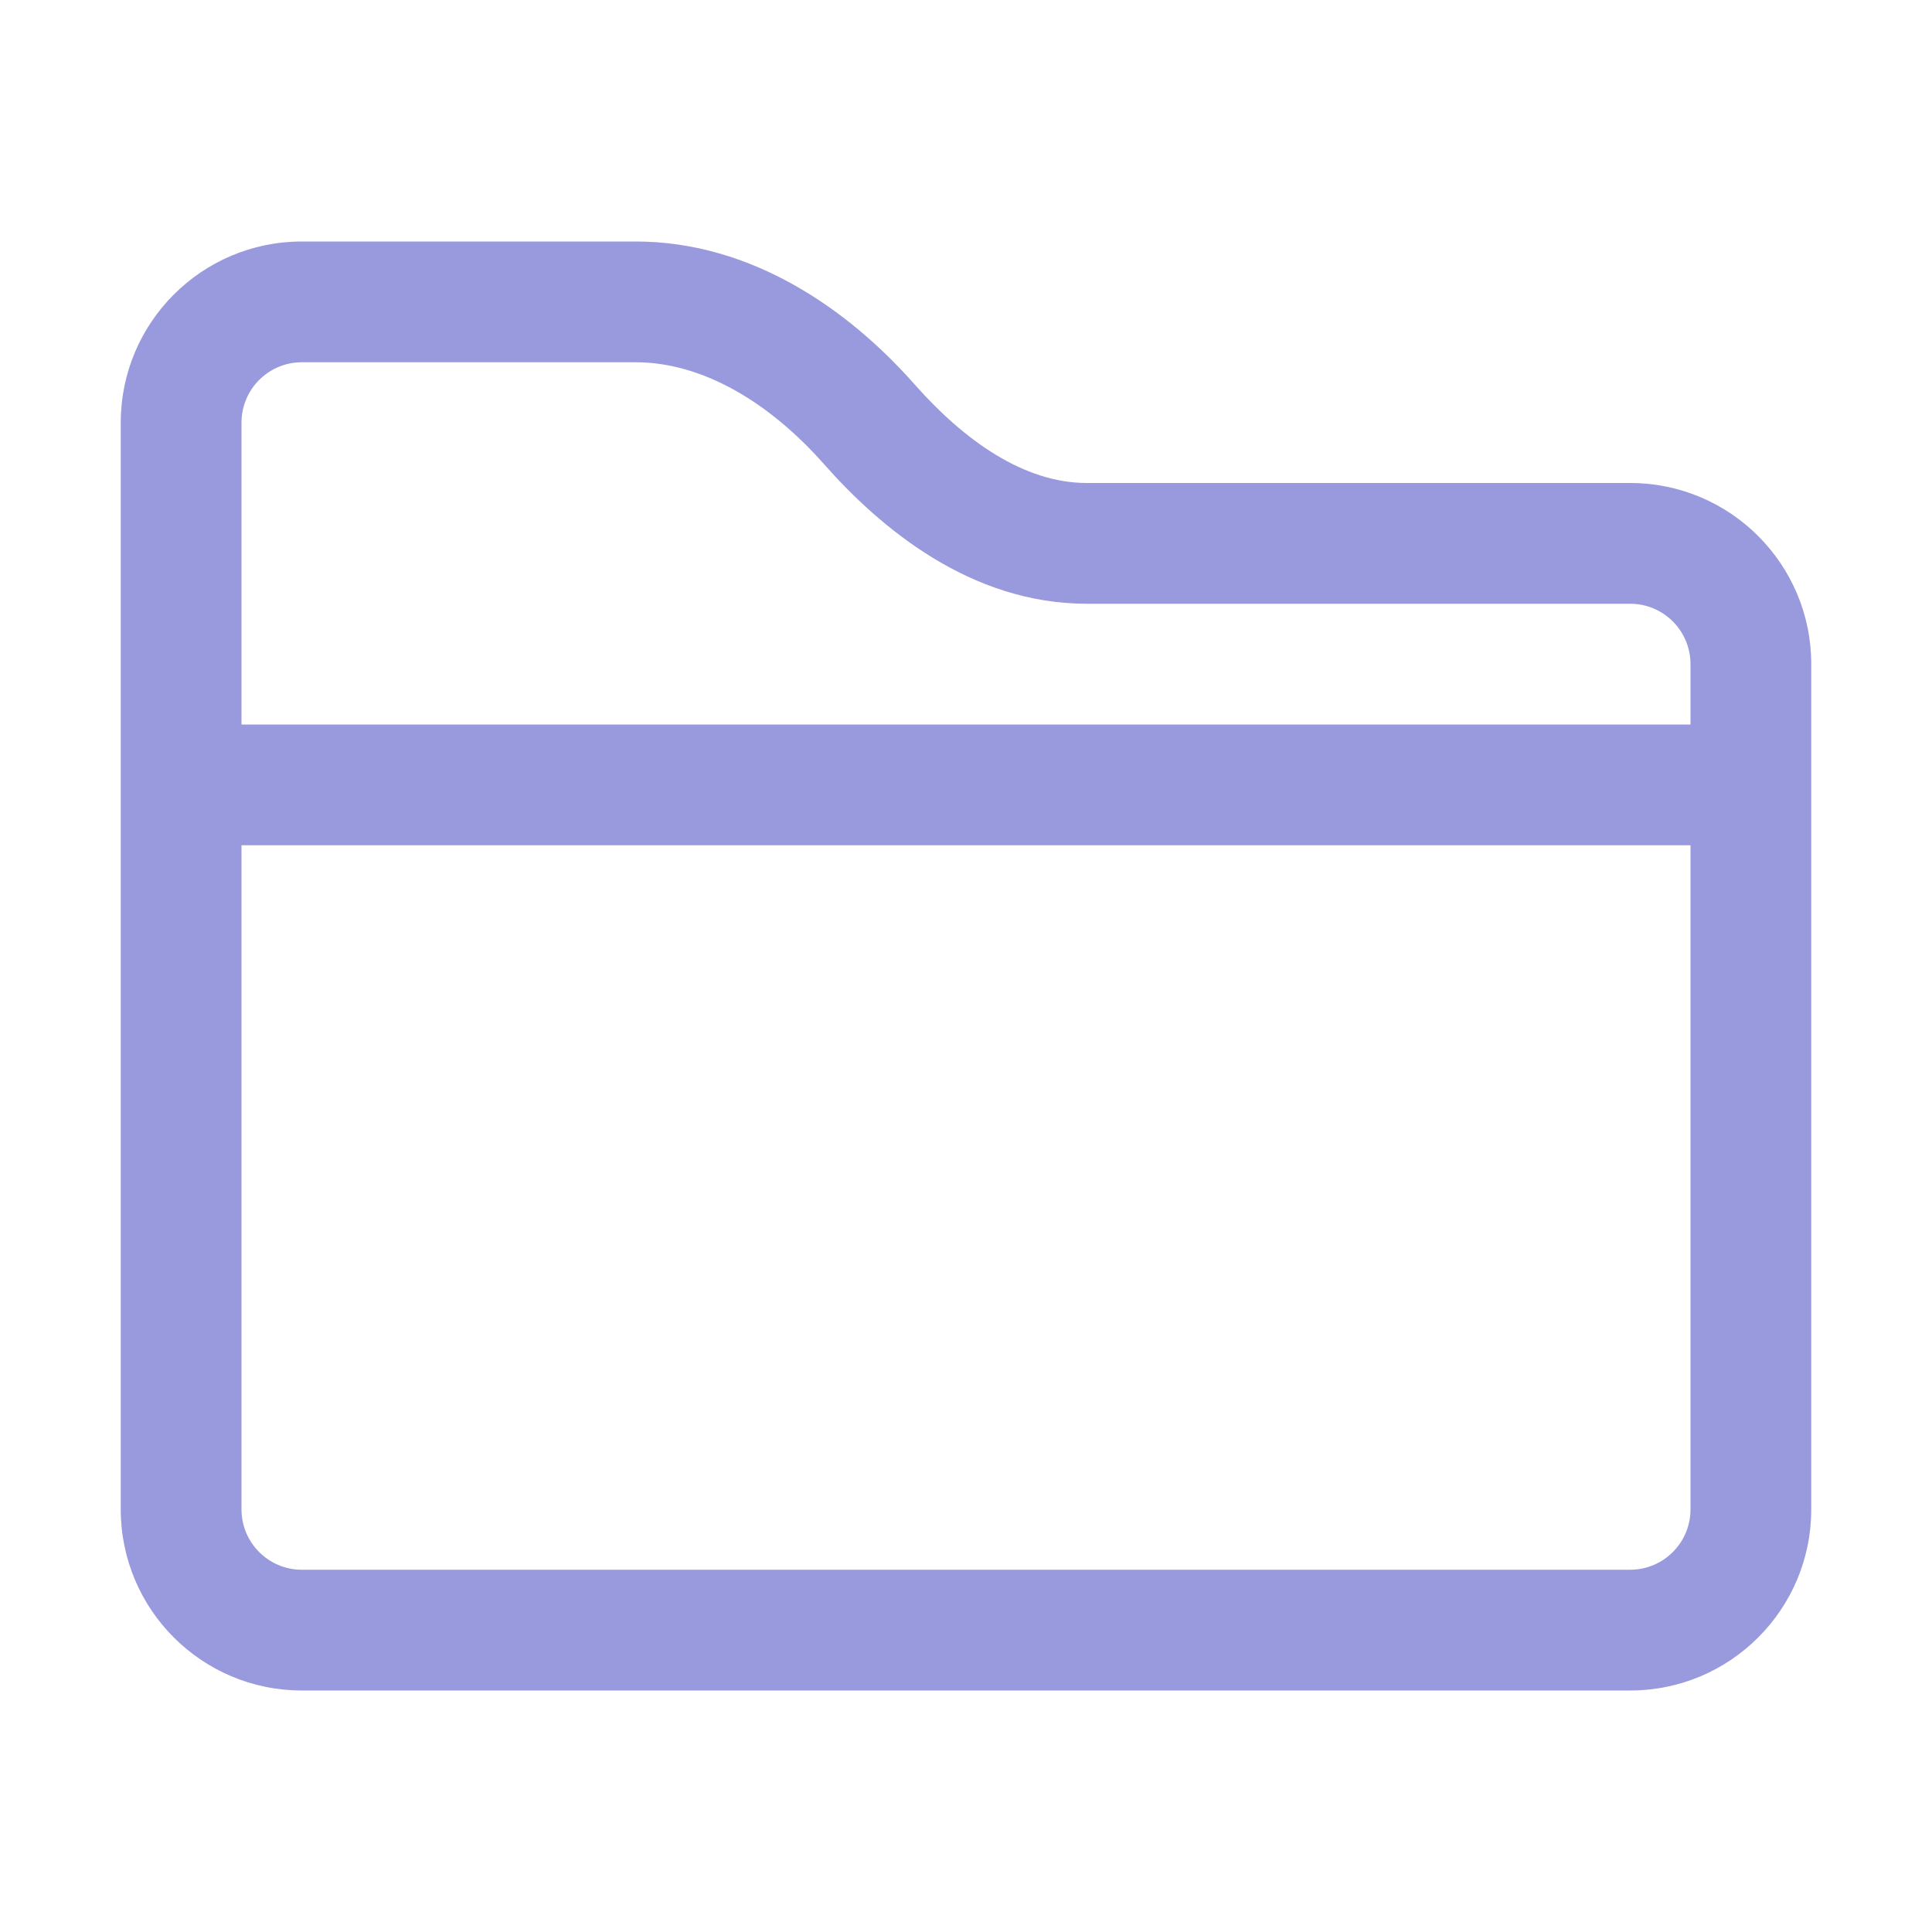
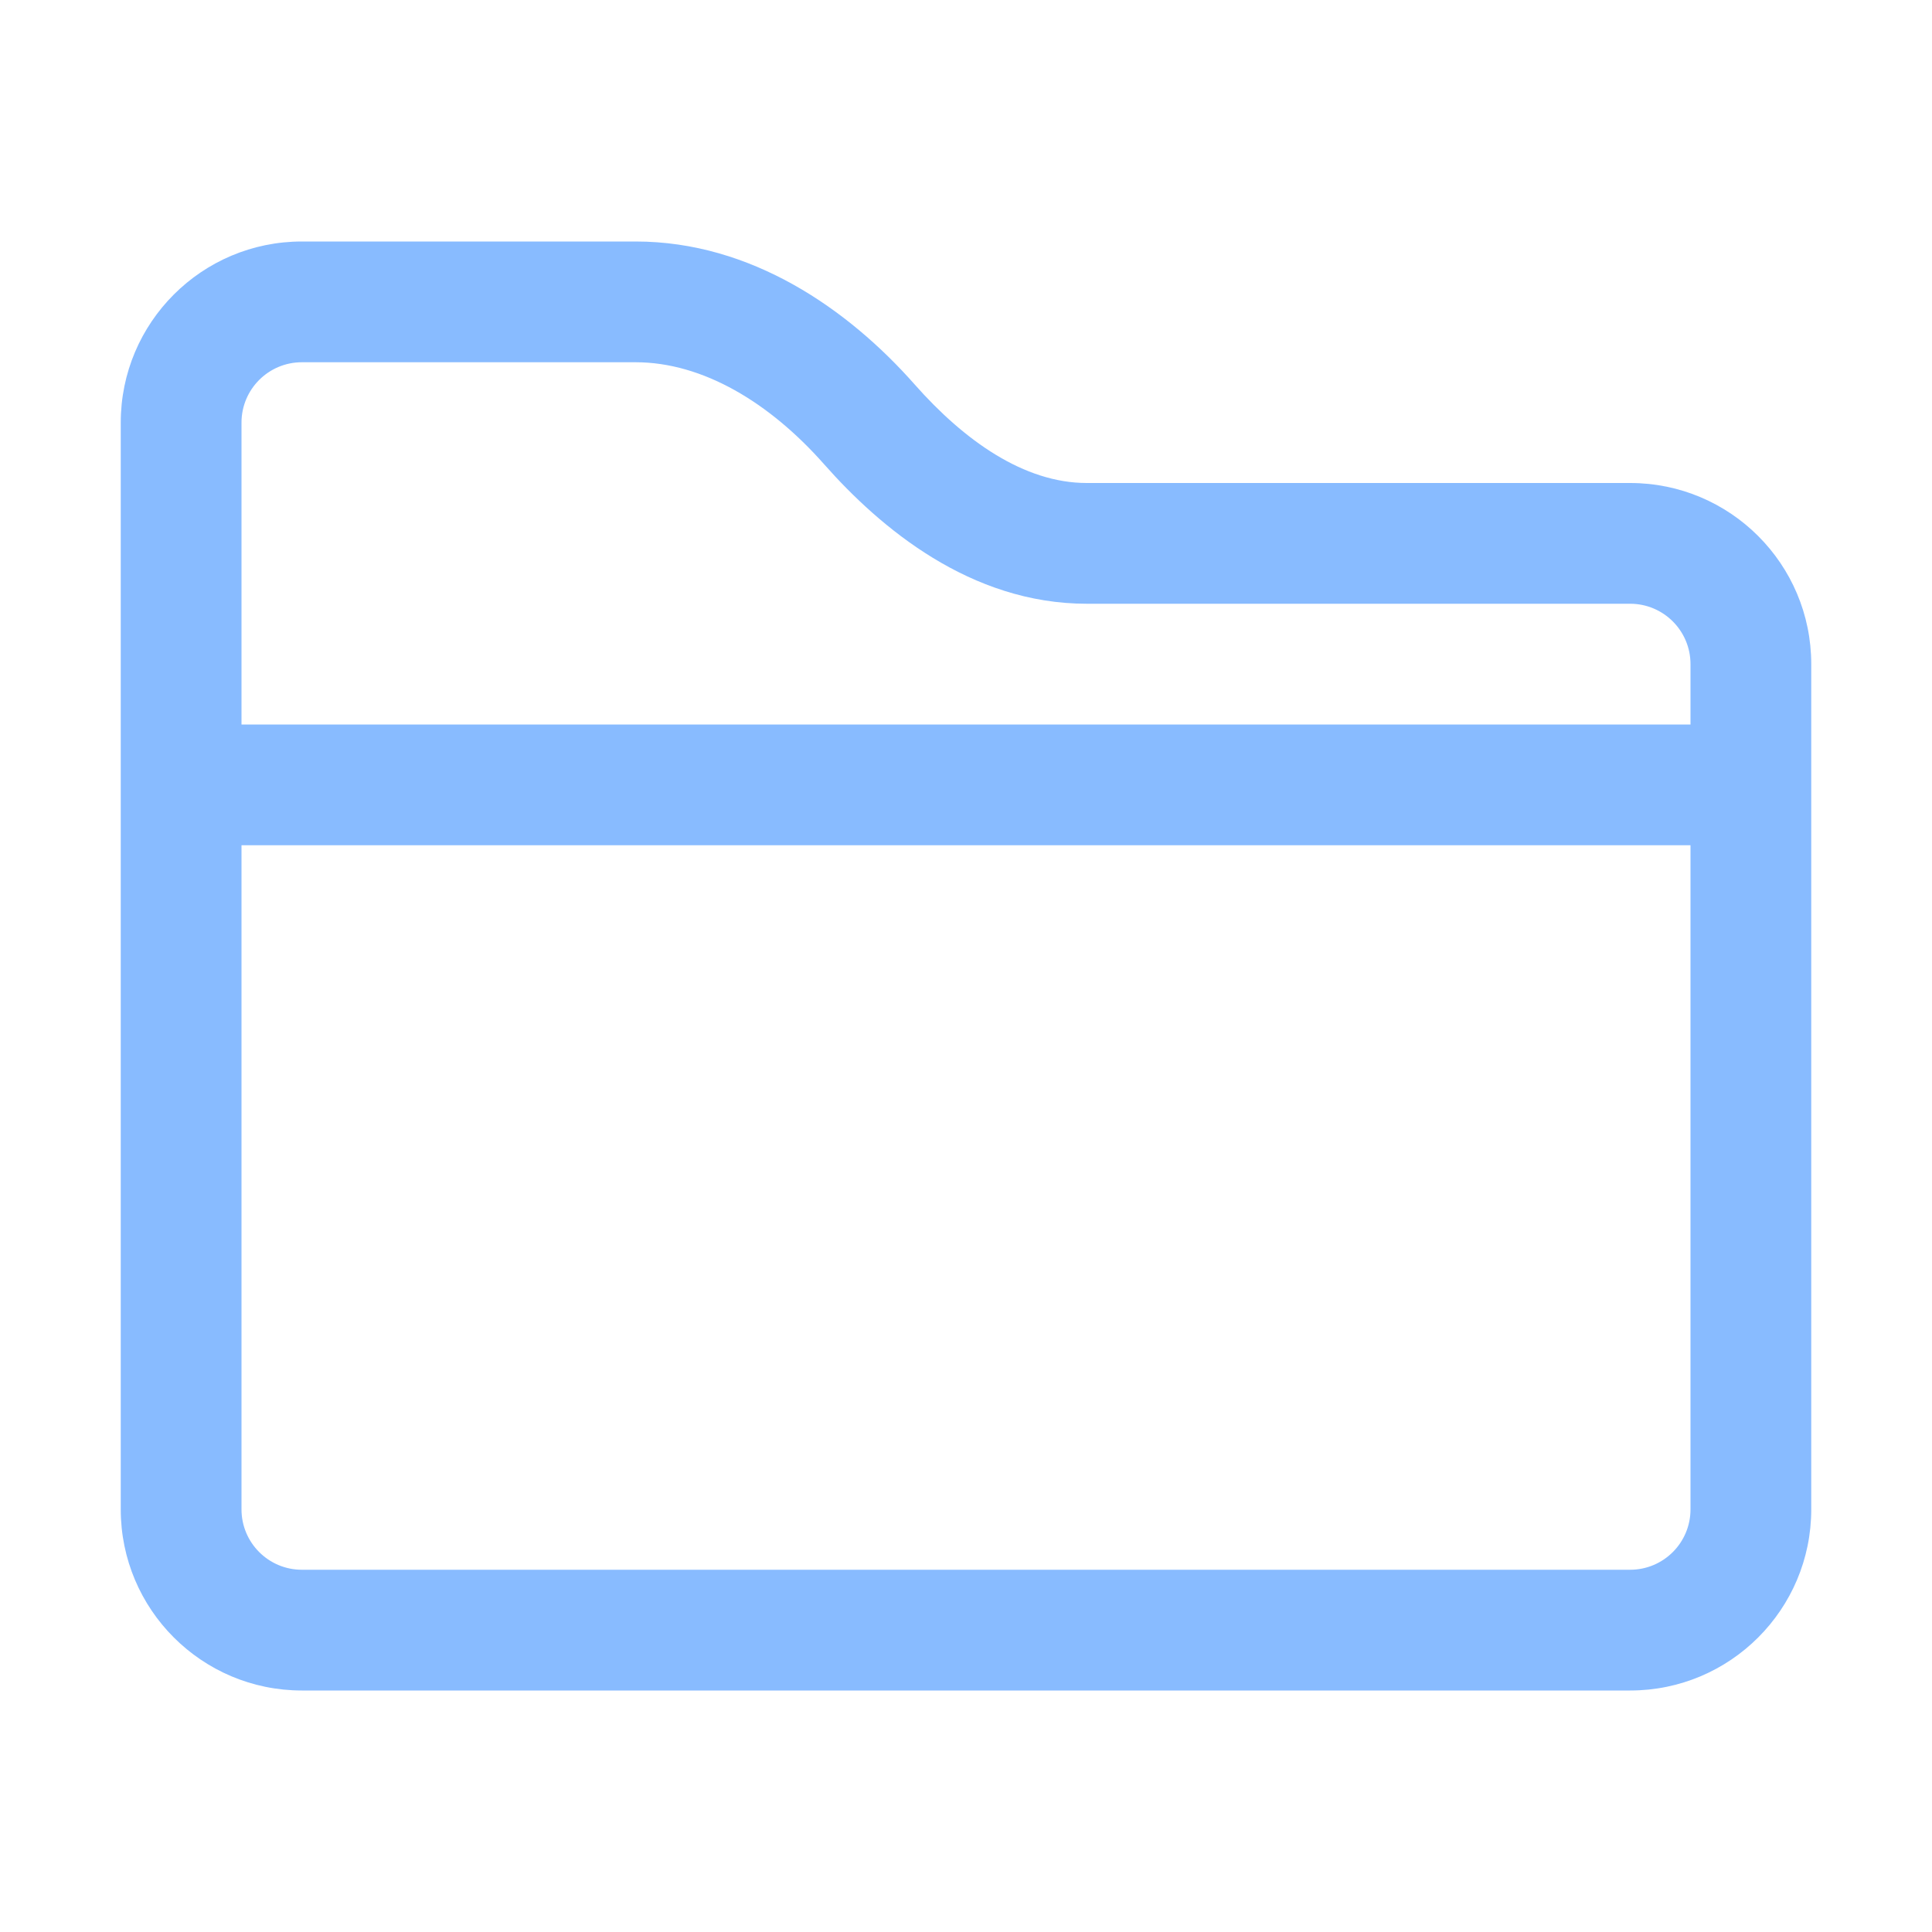
- <svg xmlns="http://www.w3.org/2000/svg" width="16" height="16" fill="#99d" class="bi bi-folder2" viewBox="0 0 16 16">
+ <svg xmlns="http://www.w3.org/2000/svg" width="16" height="16" fill="#8bf" class="bi bi-folder2" viewBox="0 0 16 16">
  <path d="M1 3.5A1.5 1.5 0 0 1 2.5 2h2.764c.958 0 1.76.56 2.311 1.184C7.985 3.648 8.48 4 9 4h4.5A1.5 1.5 0 0 1 15 5.5v7a1.5 1.5 0 0 1-1.5 1.5h-11A1.5 1.5 0 0 1 1 12.5zM2.5 3a.5.5 0 0 0-.5.5V6h12v-.5a.5.5 0 0 0-.5-.5H9c-.964 0-1.71-.629-2.174-1.154C6.374 3.334 5.82 3 5.264 3zM14 7H2v5.5a.5.5 0 0 0 .5.5h11a.5.5 0 0 0 .5-.5z" />
</svg>
